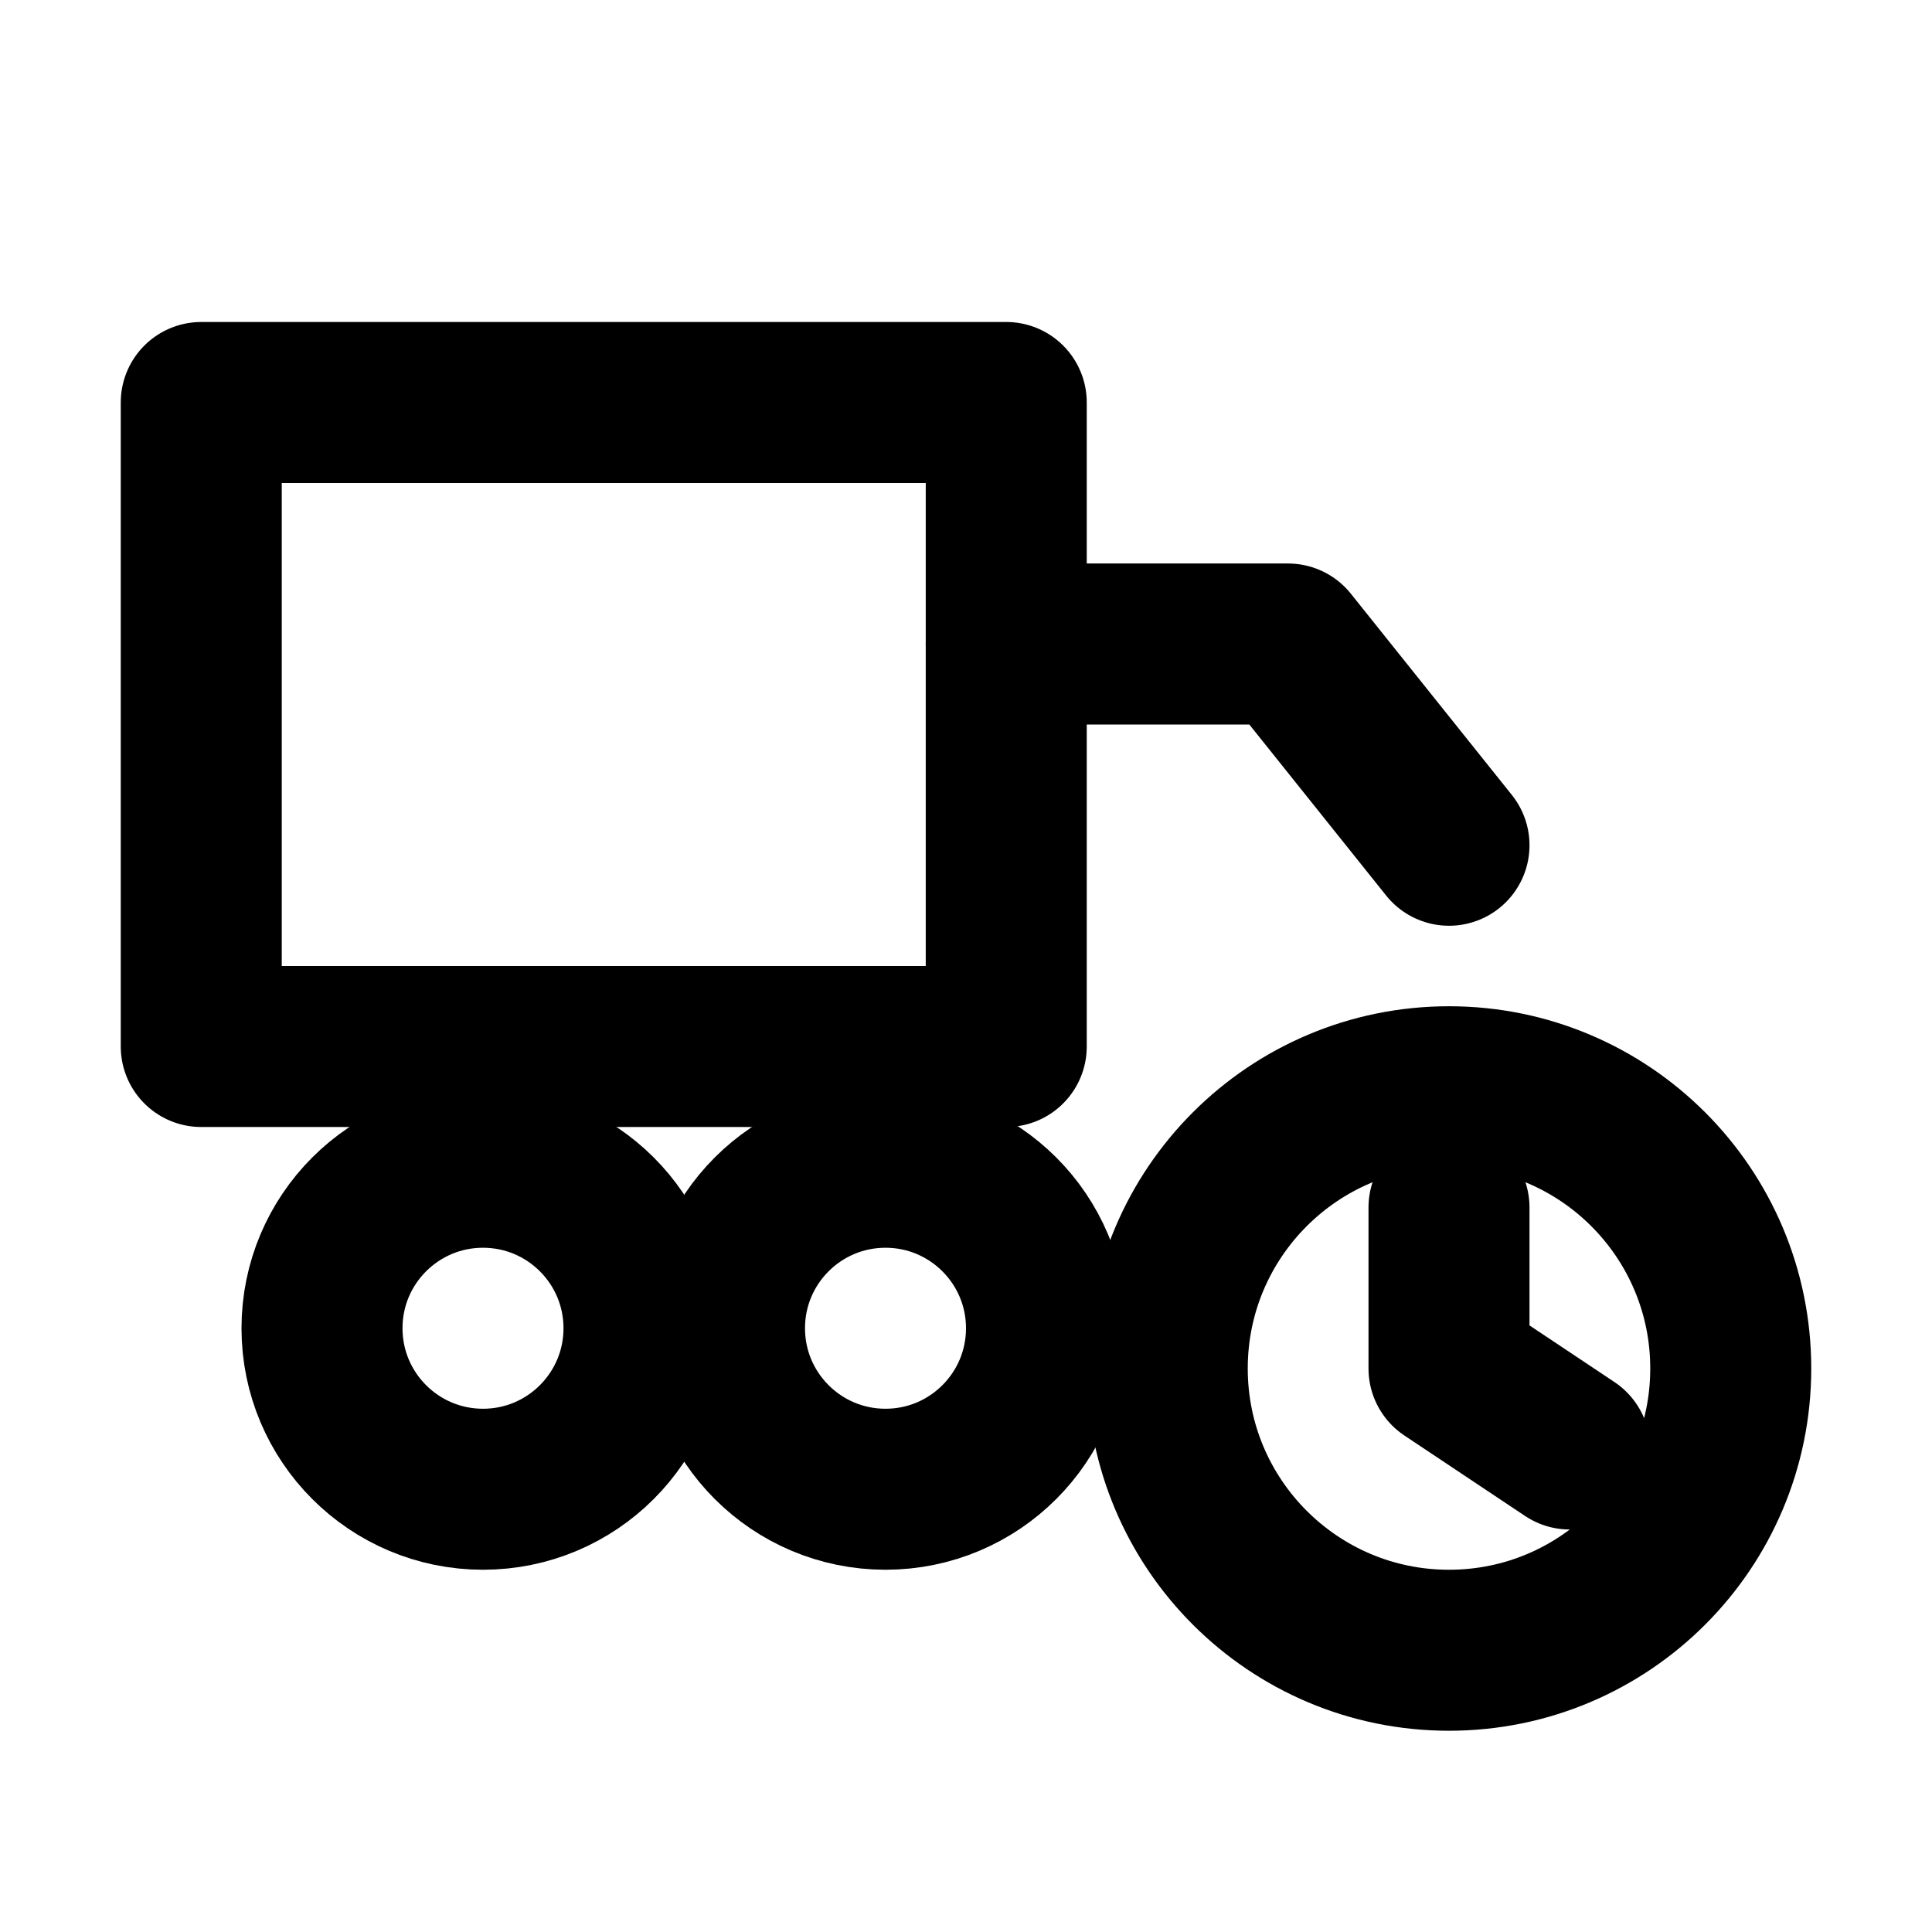
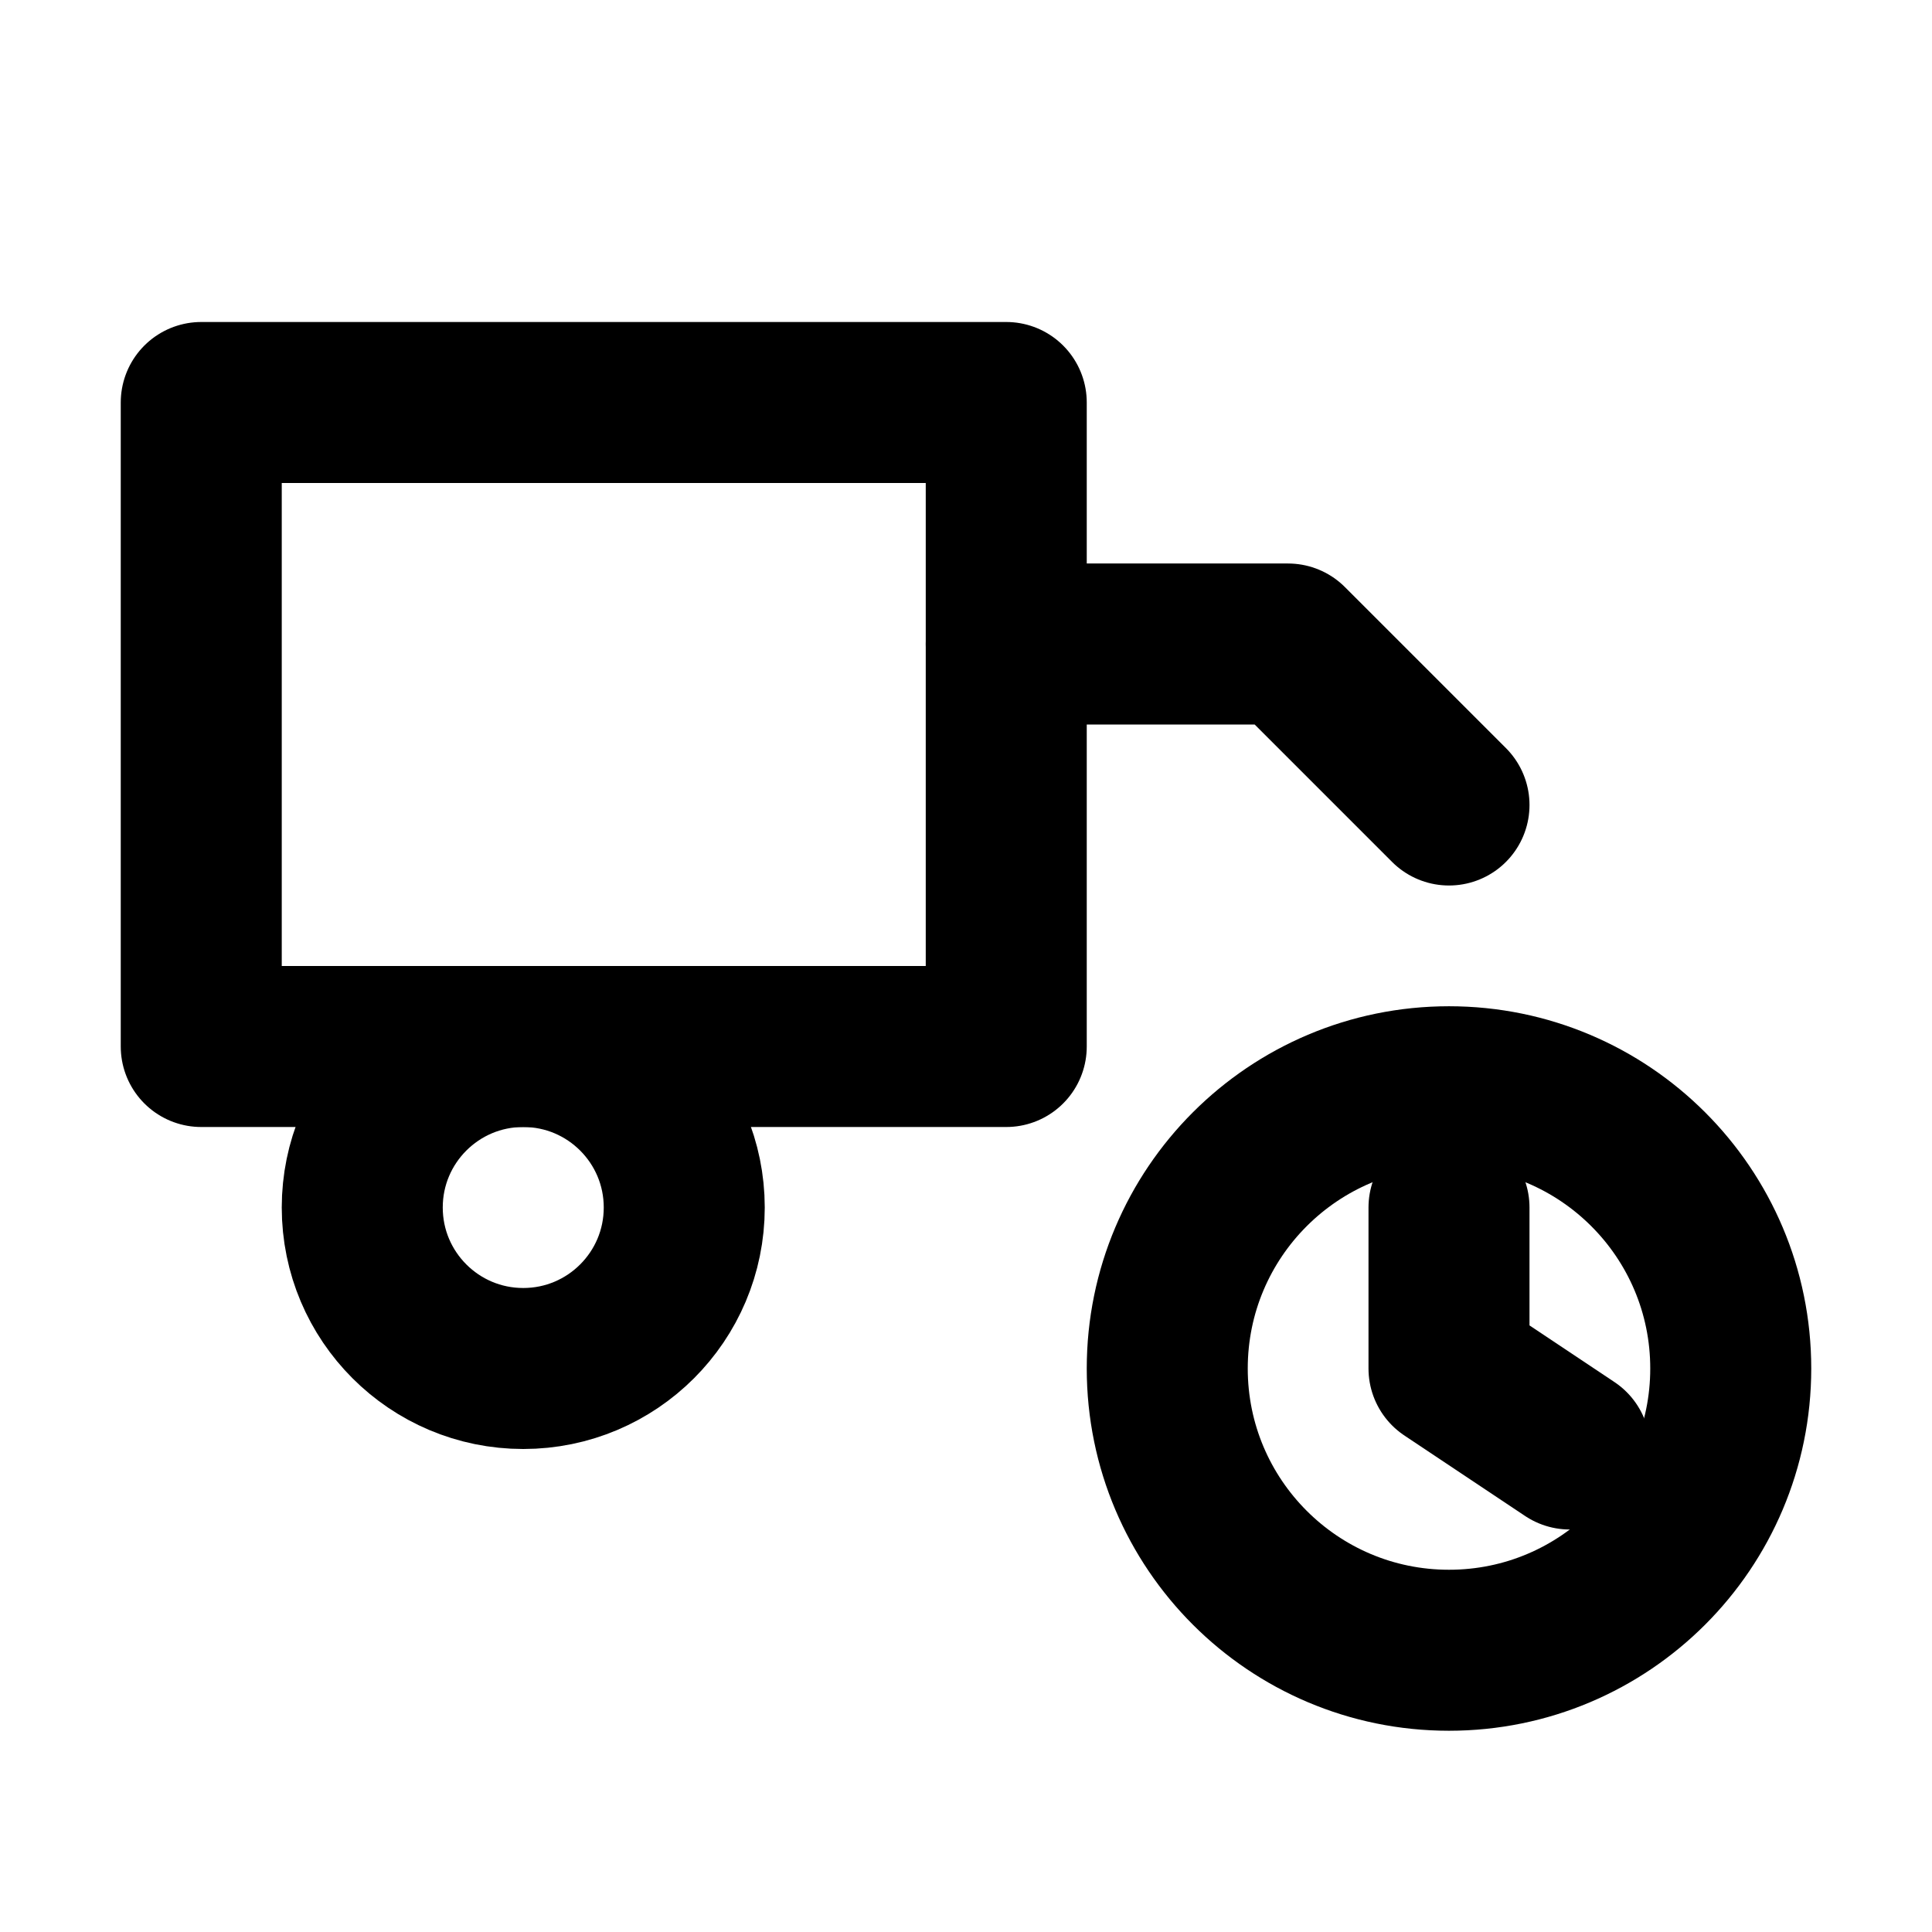
<svg xmlns="http://www.w3.org/2000/svg" width="24" height="24" viewBox="0 0 24 24" fill="none" stroke="currentColor" stroke-width="2" stroke-linecap="round" stroke-linejoin="round">
  <path d="M2.5 5h10v8h-10z" />
-   <path d="M12.5 8h3.5l2 2.5" />
-   <circle cx="6" cy="16.5" r="2" />
-   <circle cx="11" cy="16.5" r="2" />
+   <path d="M12.5 8h3.5l2 2" />
+   <circle cx="6.5" cy="15" r="2" />
  <circle cx="18" cy="17" r="3.5" />
  <path d="M18 15v2l1.5 1" />
</svg>
